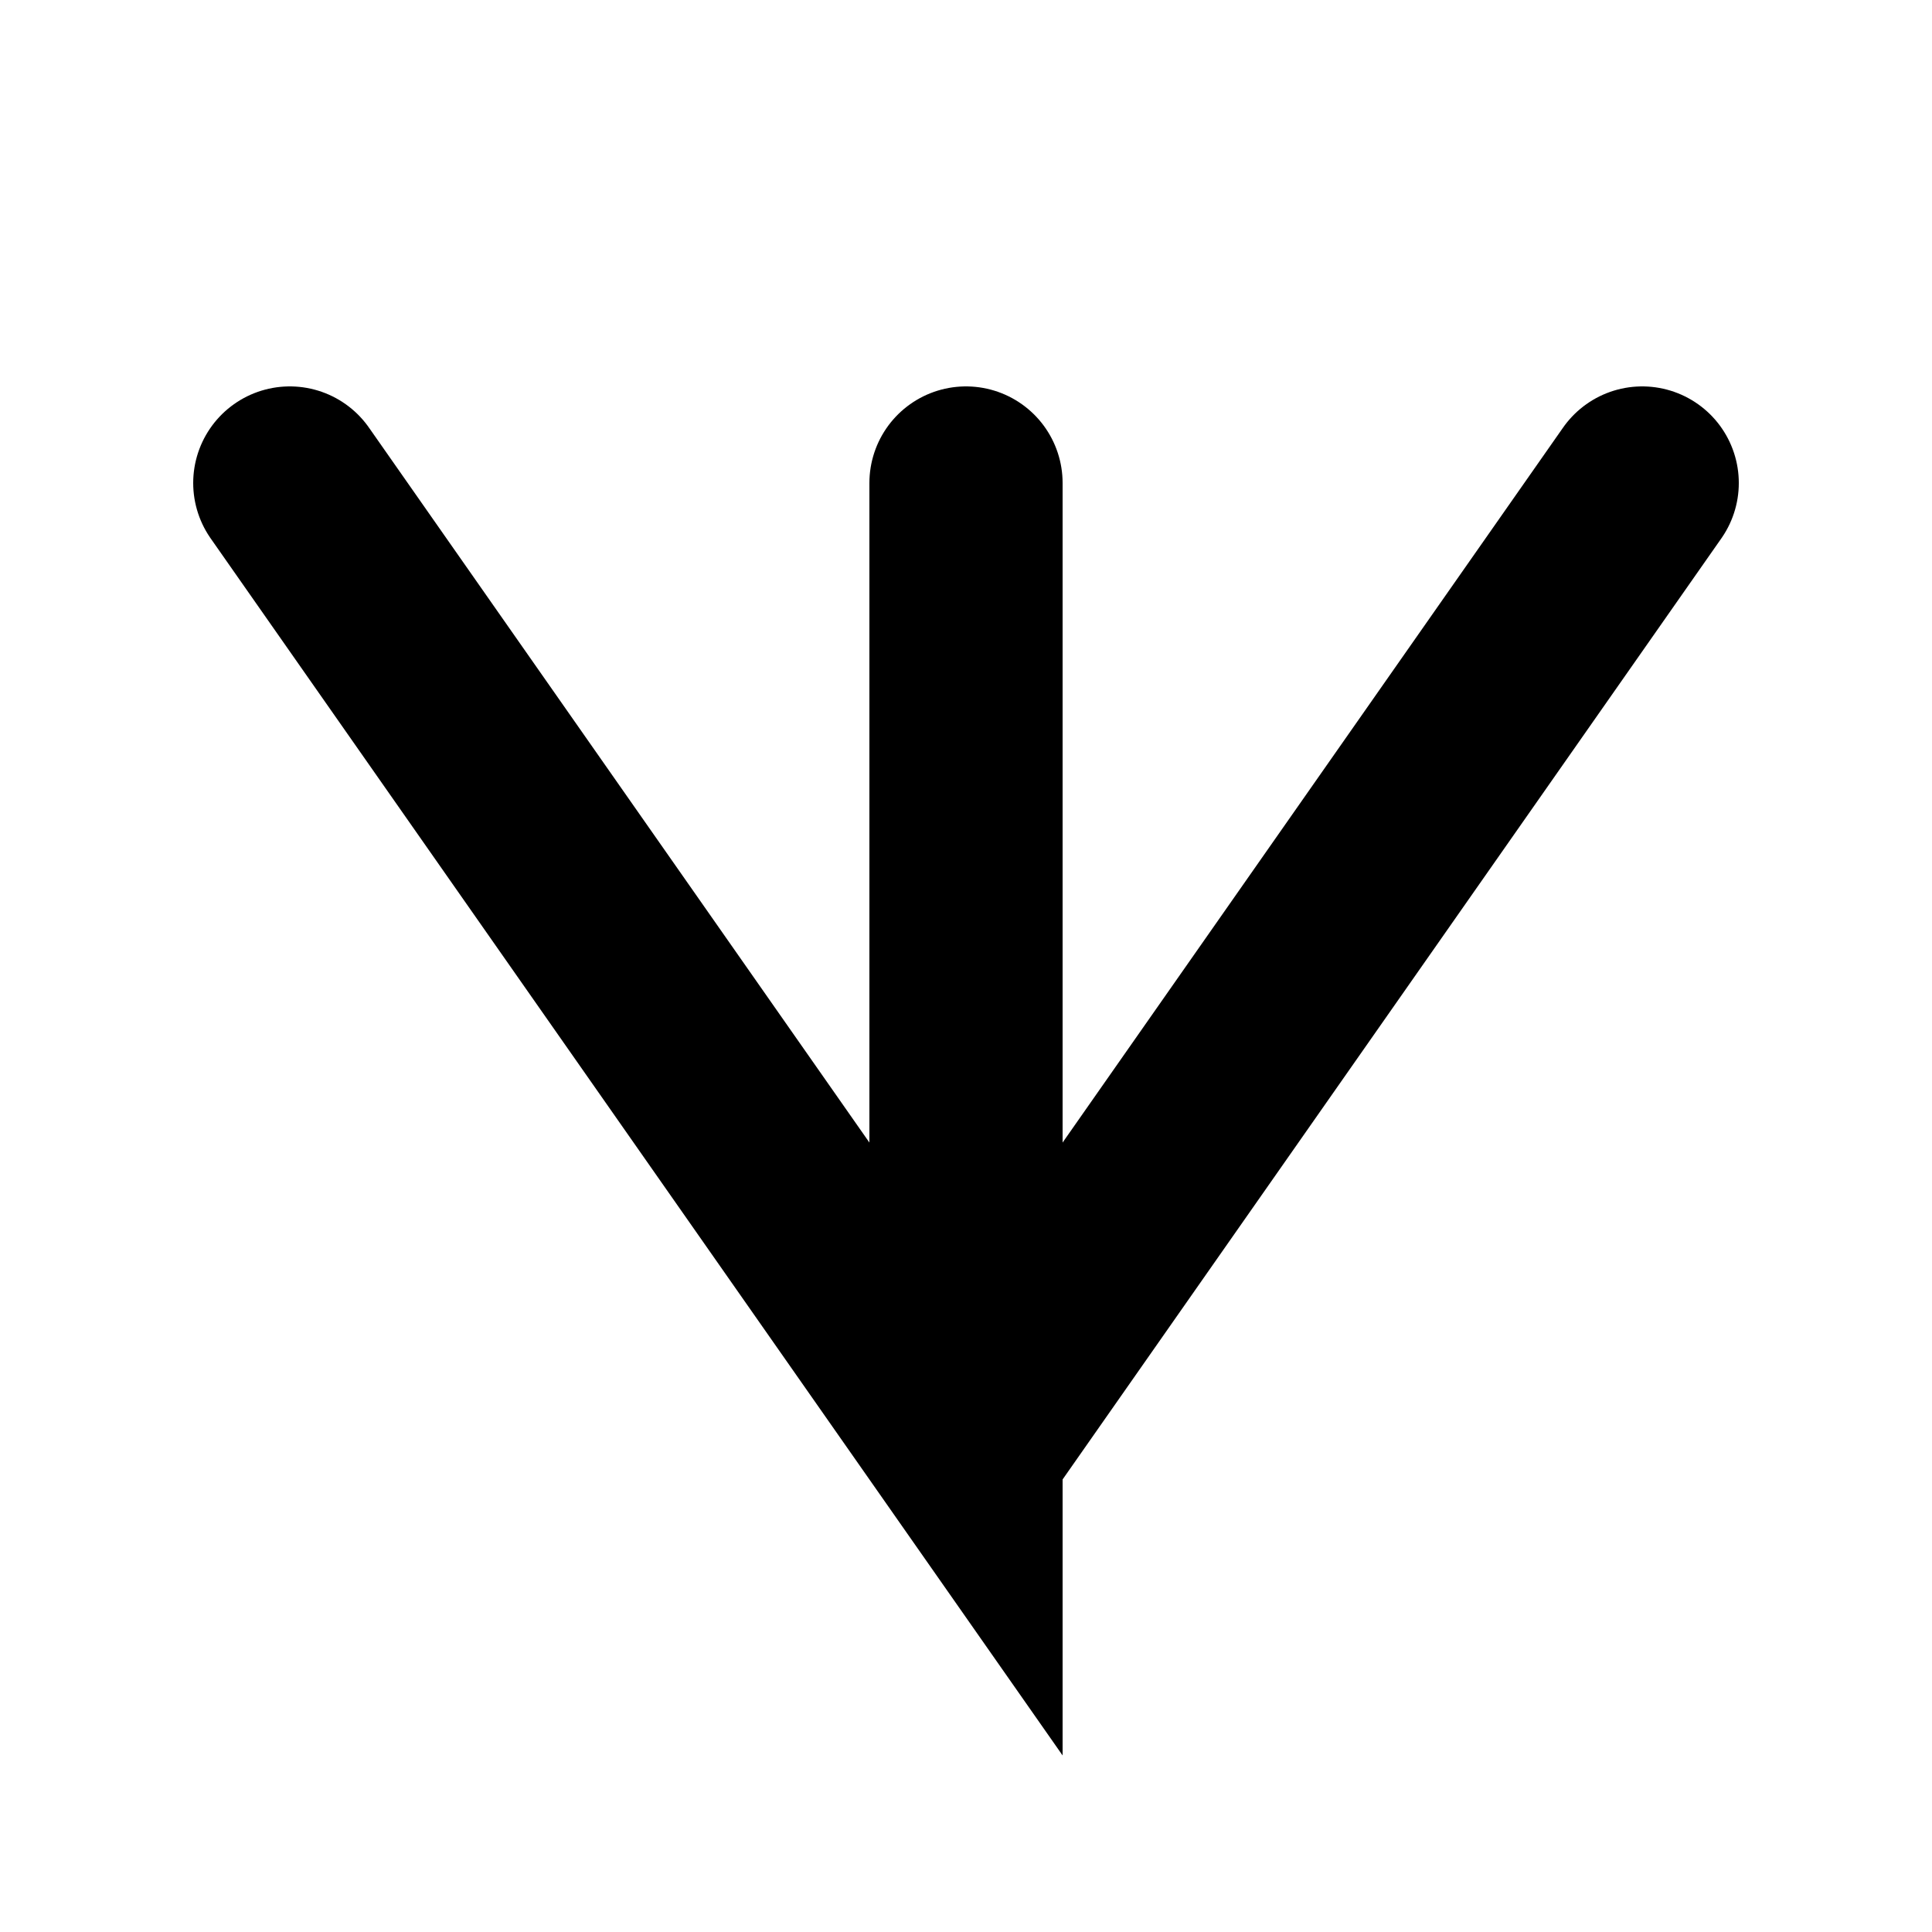
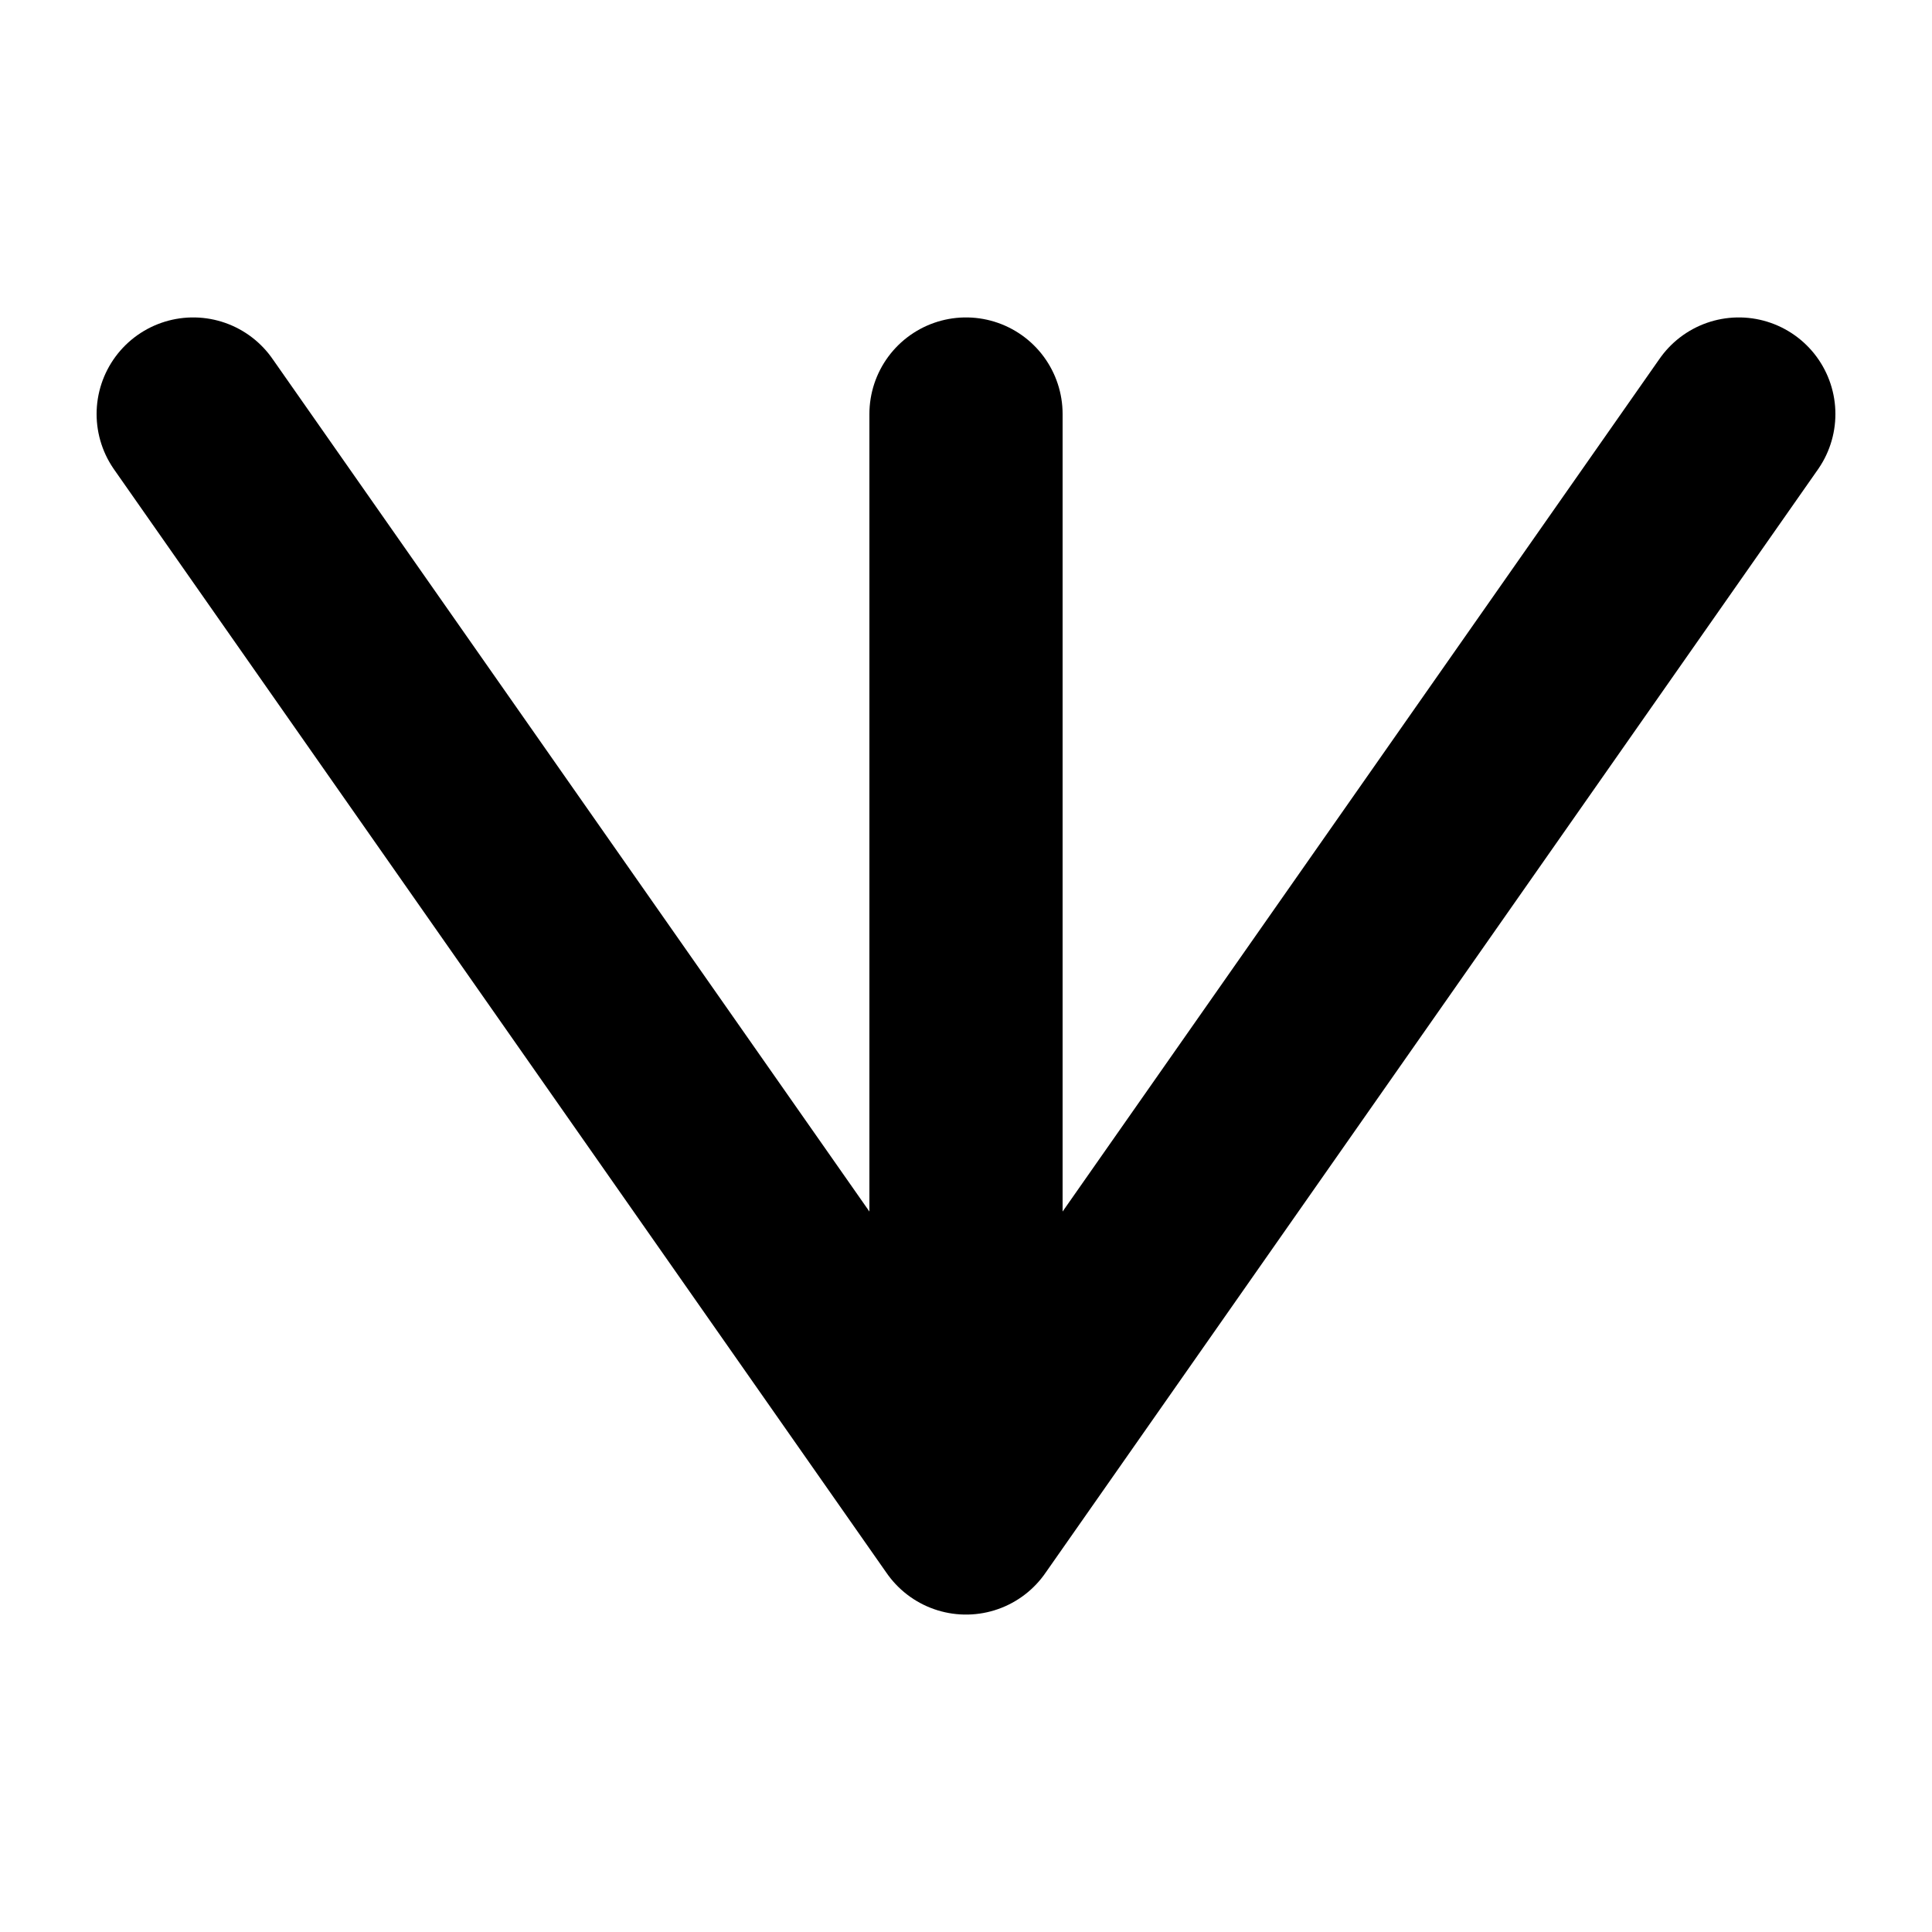
<svg xmlns="http://www.w3.org/2000/svg" version="1.1" id="Layer_1" x="0px" y="0px" viewBox="0 0 100 100" style="enable-background:new 0 0 100 100" xml:space="preserve">
-   <path stroke="#000" fill="none" stroke-width="10" stroke-linecap="round" d="M 15 25 L 50 75 L 50 25 M 50 75 L 85 25" />
+   <path stroke="#000" fill="none" stroke-width="10" stroke-linejoin="round" stroke-linecap="round" d="M 10 21.43 L 50 78.57 L 50 21.43 M 50 78.57 L 90 21.43" />
</svg>
